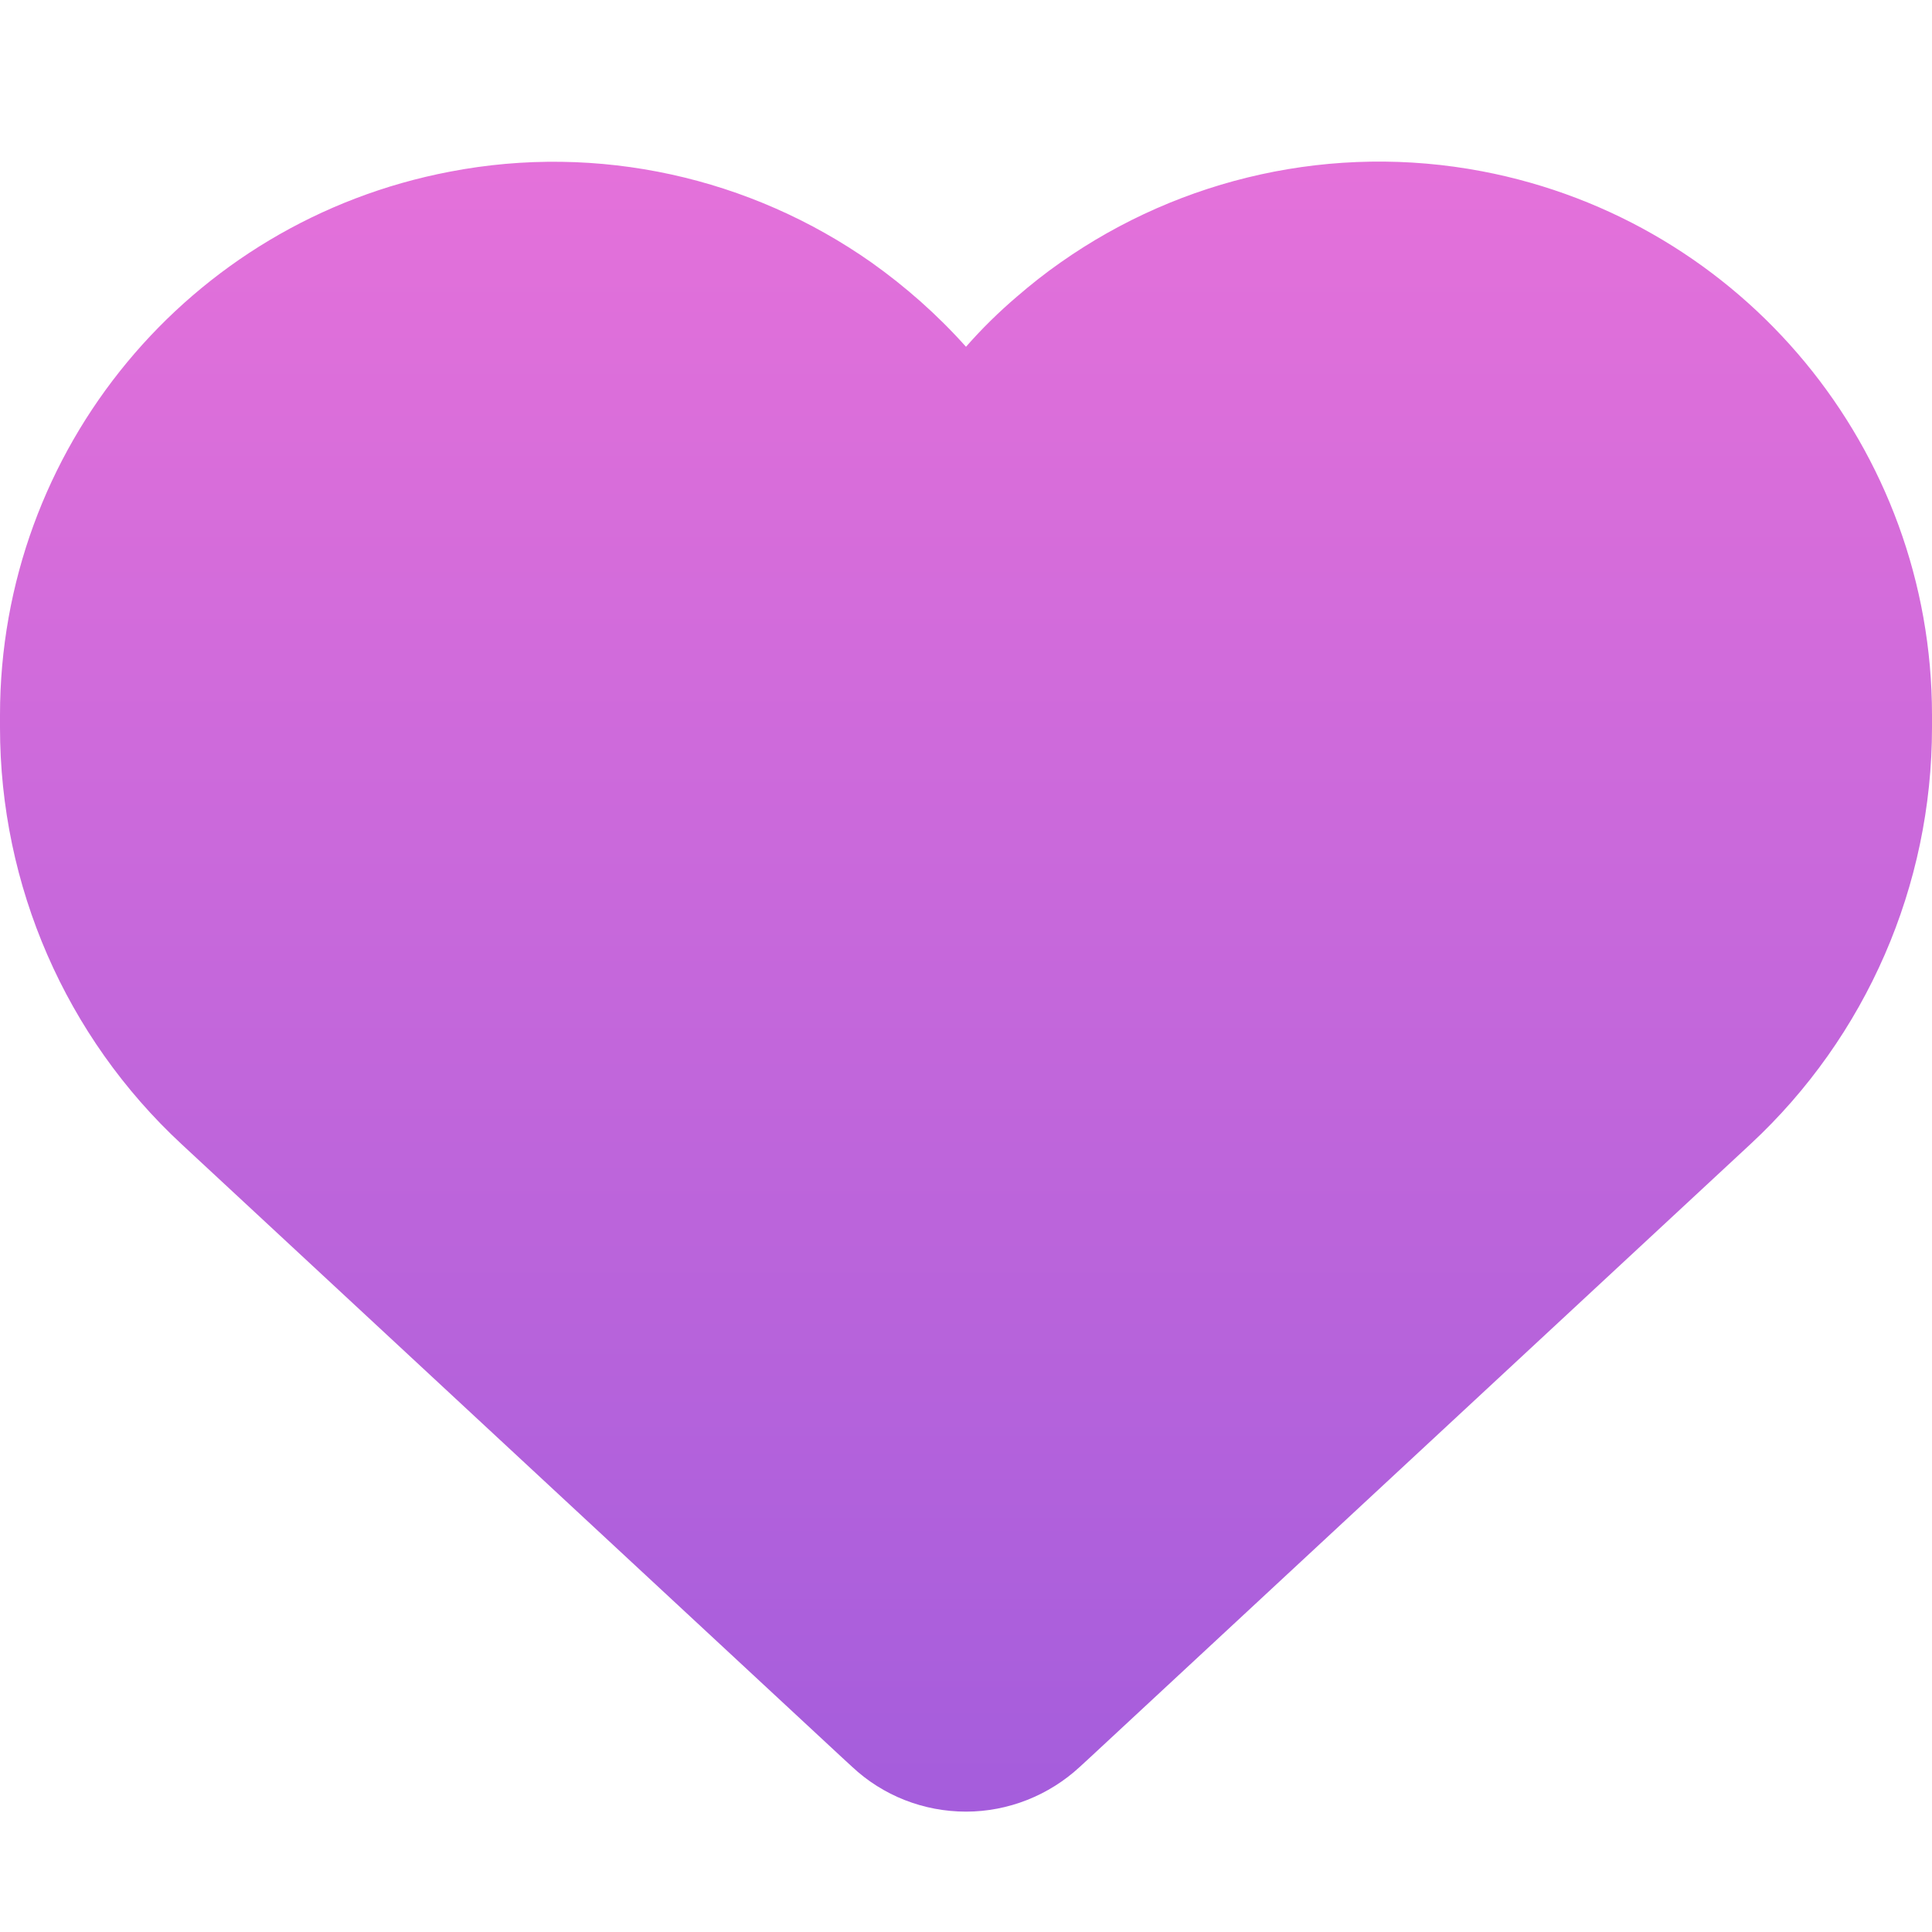
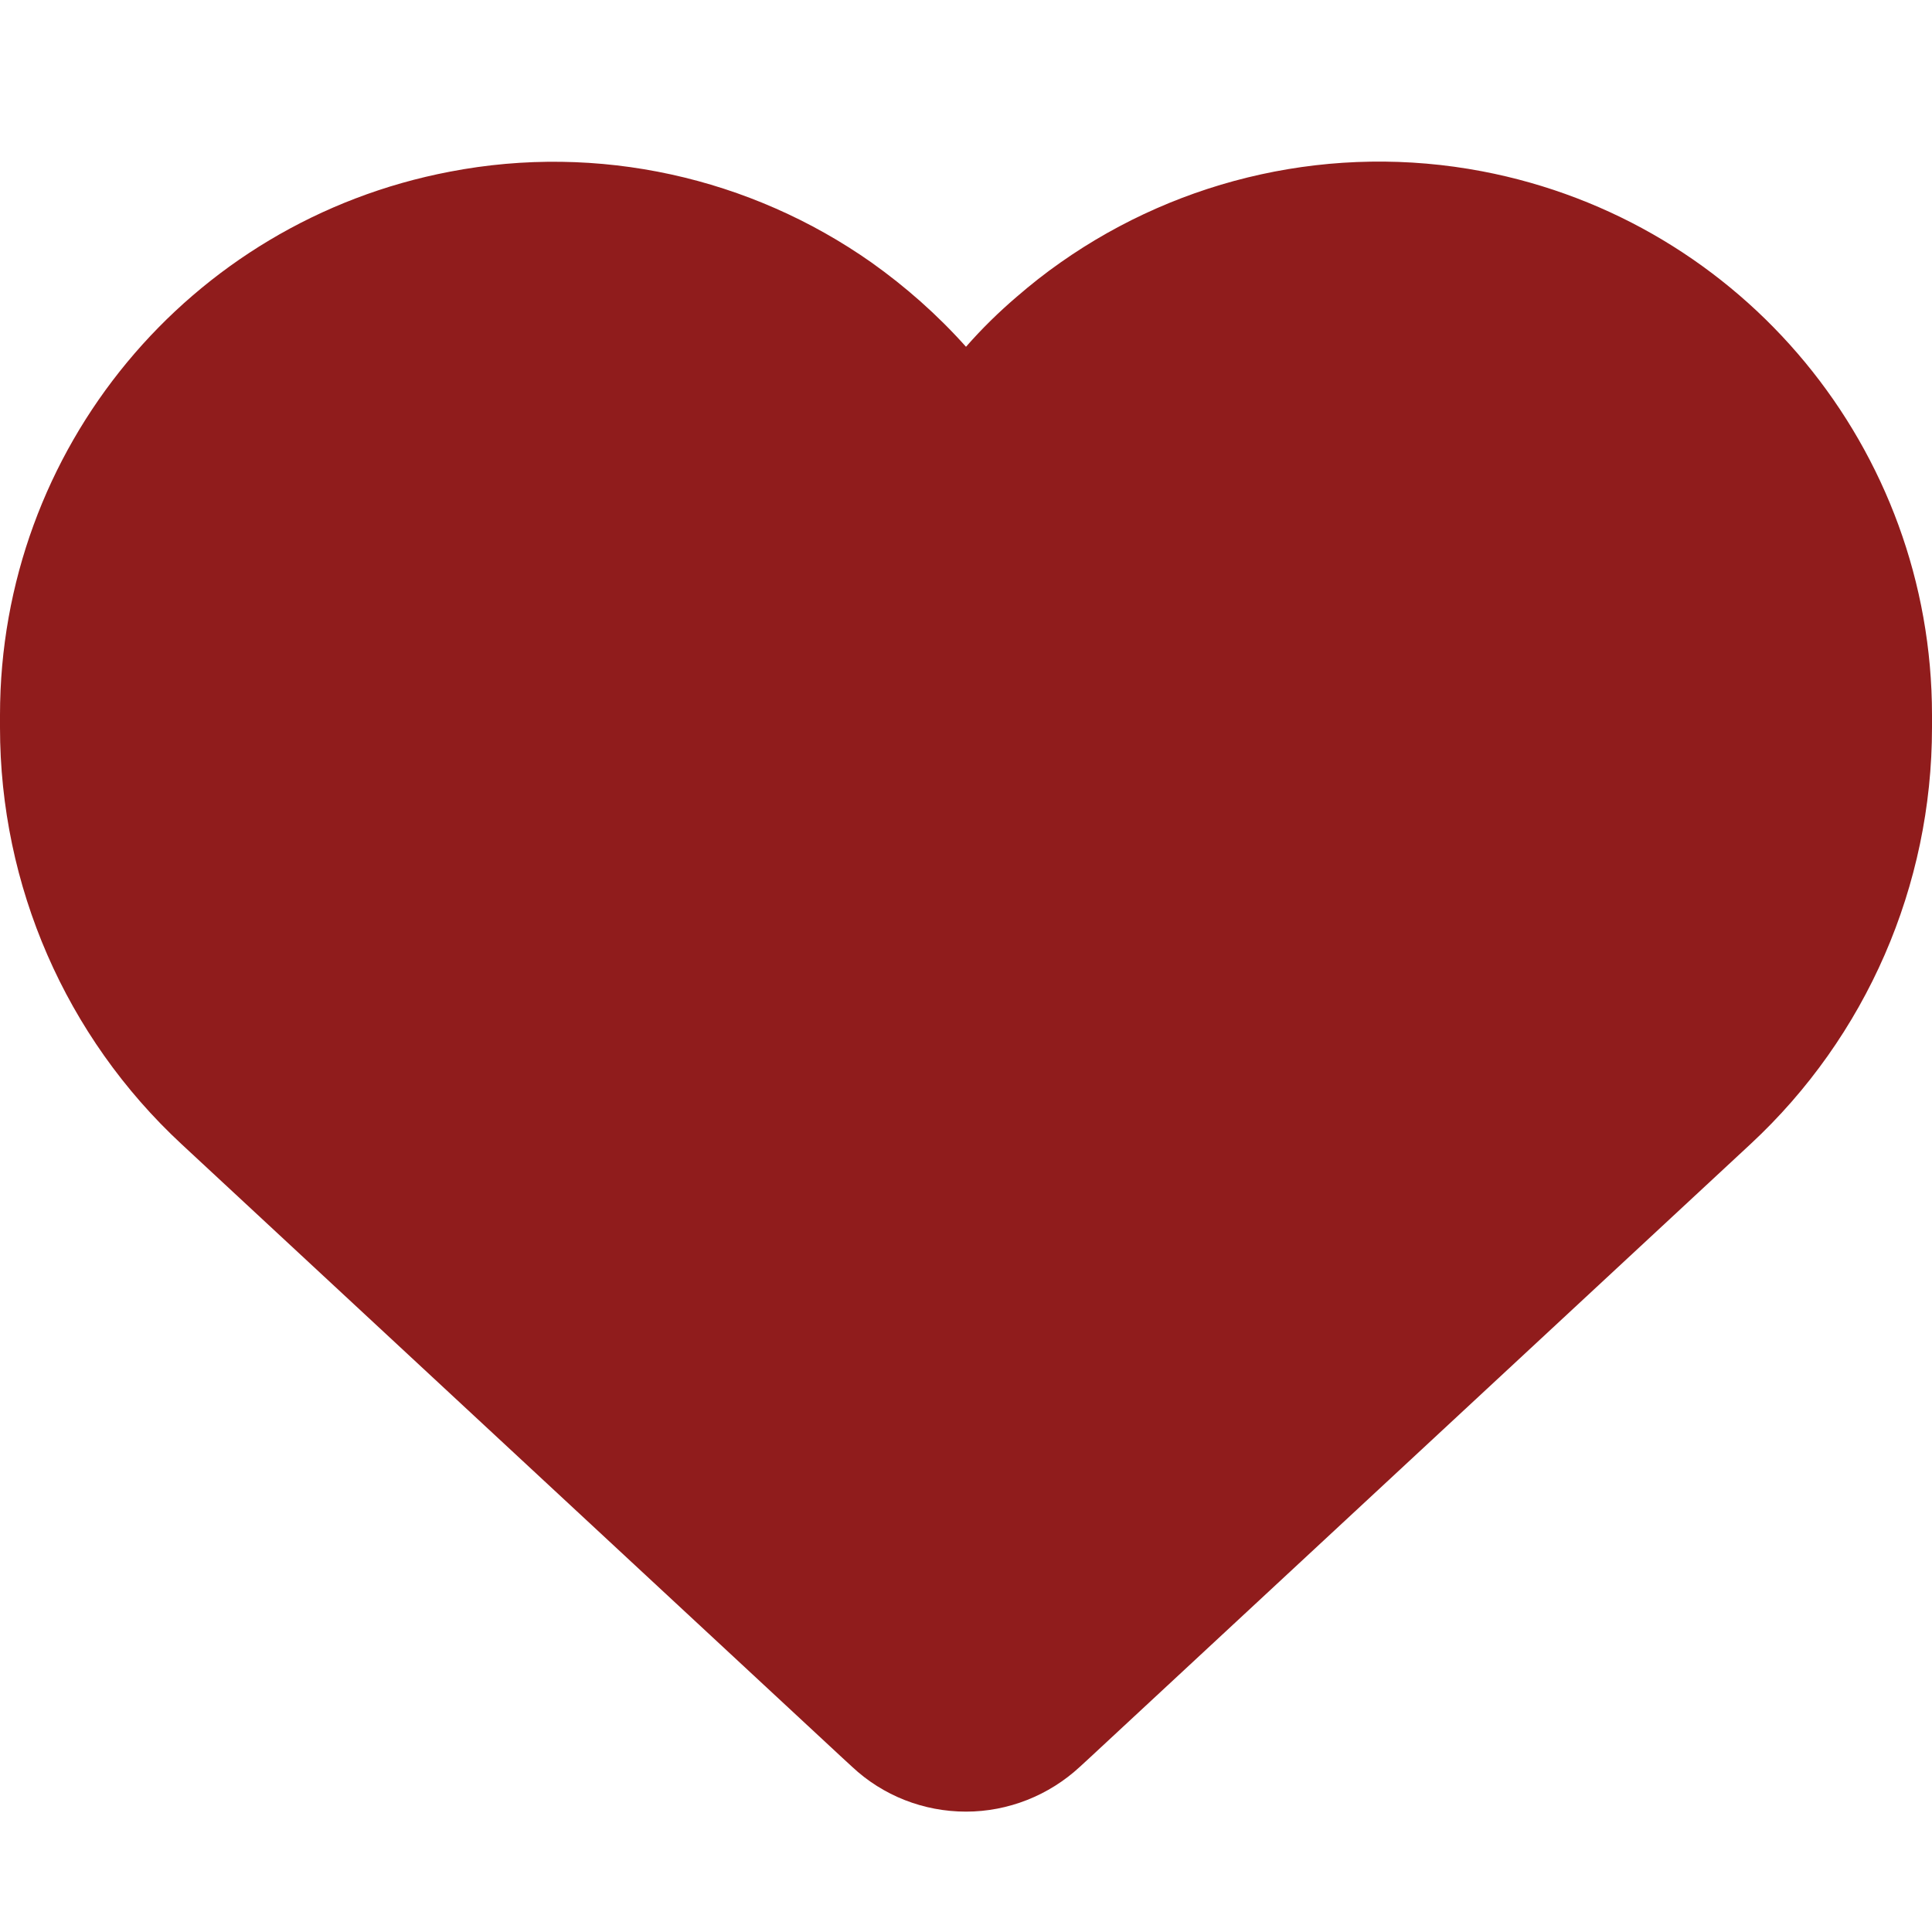
- <svg xmlns="http://www.w3.org/2000/svg" height="1em" viewBox="0 0 512 512">
-   <defs>
-     <linearGradient id="grad1" x1="0%" y1="0%" x2="0%" y2="100%">
-       <stop offset="0%" style="stop-color:#e471da;stop-opacity:1" />
-       <stop offset="100%" style="stop-color:#a55ddc;stop-opacity:1" />
-     </linearGradient>
-   </defs>
-   <path d="M225.8 468.2l-2.5-2.3L48.1 303.2C17.4 274.7 0 234.7 0 192.8v-3.3c0-70.4 50-130.8 119.2-144C158.6 37.9 198.9 47 231 69.6c9 6.4 17.4 13.8 25 22.3c4.2-4.8 8.7-9.2 13.5-13.3c3.7-3.2 7.5-6.2 11.5-9c0 0 0 0 0 0C313.1 47 353.4 37.9 392.8 45.4C462 58.6 512 119.1 512 189.5v3.3c0 41.9-17.4 81.9-48.1 110.4L288.7 465.9l-2.5 2.3c-8.2 7.6-19 11.9-30.2 11.9s-22-4.2-30.2-11.9z" fill="url(#grad1)" />
+ <svg xmlns="http://www.w3.org/2000/svg" width="512" height="512">
+   <g class="layer">
+     <path d="m225.8,468.2l-2.5,-2.3l-175.2,-162.7c-30.7,-28.5 -48.1,-68.5 -48.1,-110.4l0,-3.3c0,-70.4 50,-130.8 119.2,-144c39.4,-7.6 79.7,1.5 111.8,24.1c9,6.4 17.4,13.8 25,22.3c4.2,-4.8 8.7,-9.2 13.5,-13.3c3.7,-3.2 7.5,-6.2 11.5,-9c0,0 0,0 0,0c32.1,-22.6 72.4,-31.7 111.8,-24.2c69.2,13.2 119.2,73.7 119.2,144.1l0,3.3c0,41.9 -17.4,81.9 -48.1,110.4l-175.2,162.7l-2.5,2.3c-8.2,7.6 -19,11.9 -30.2,11.9s-22,-4.2 -30.2,-11.9z" fill="#901c1c" id="svg_1" />
+   </g>
</svg>
